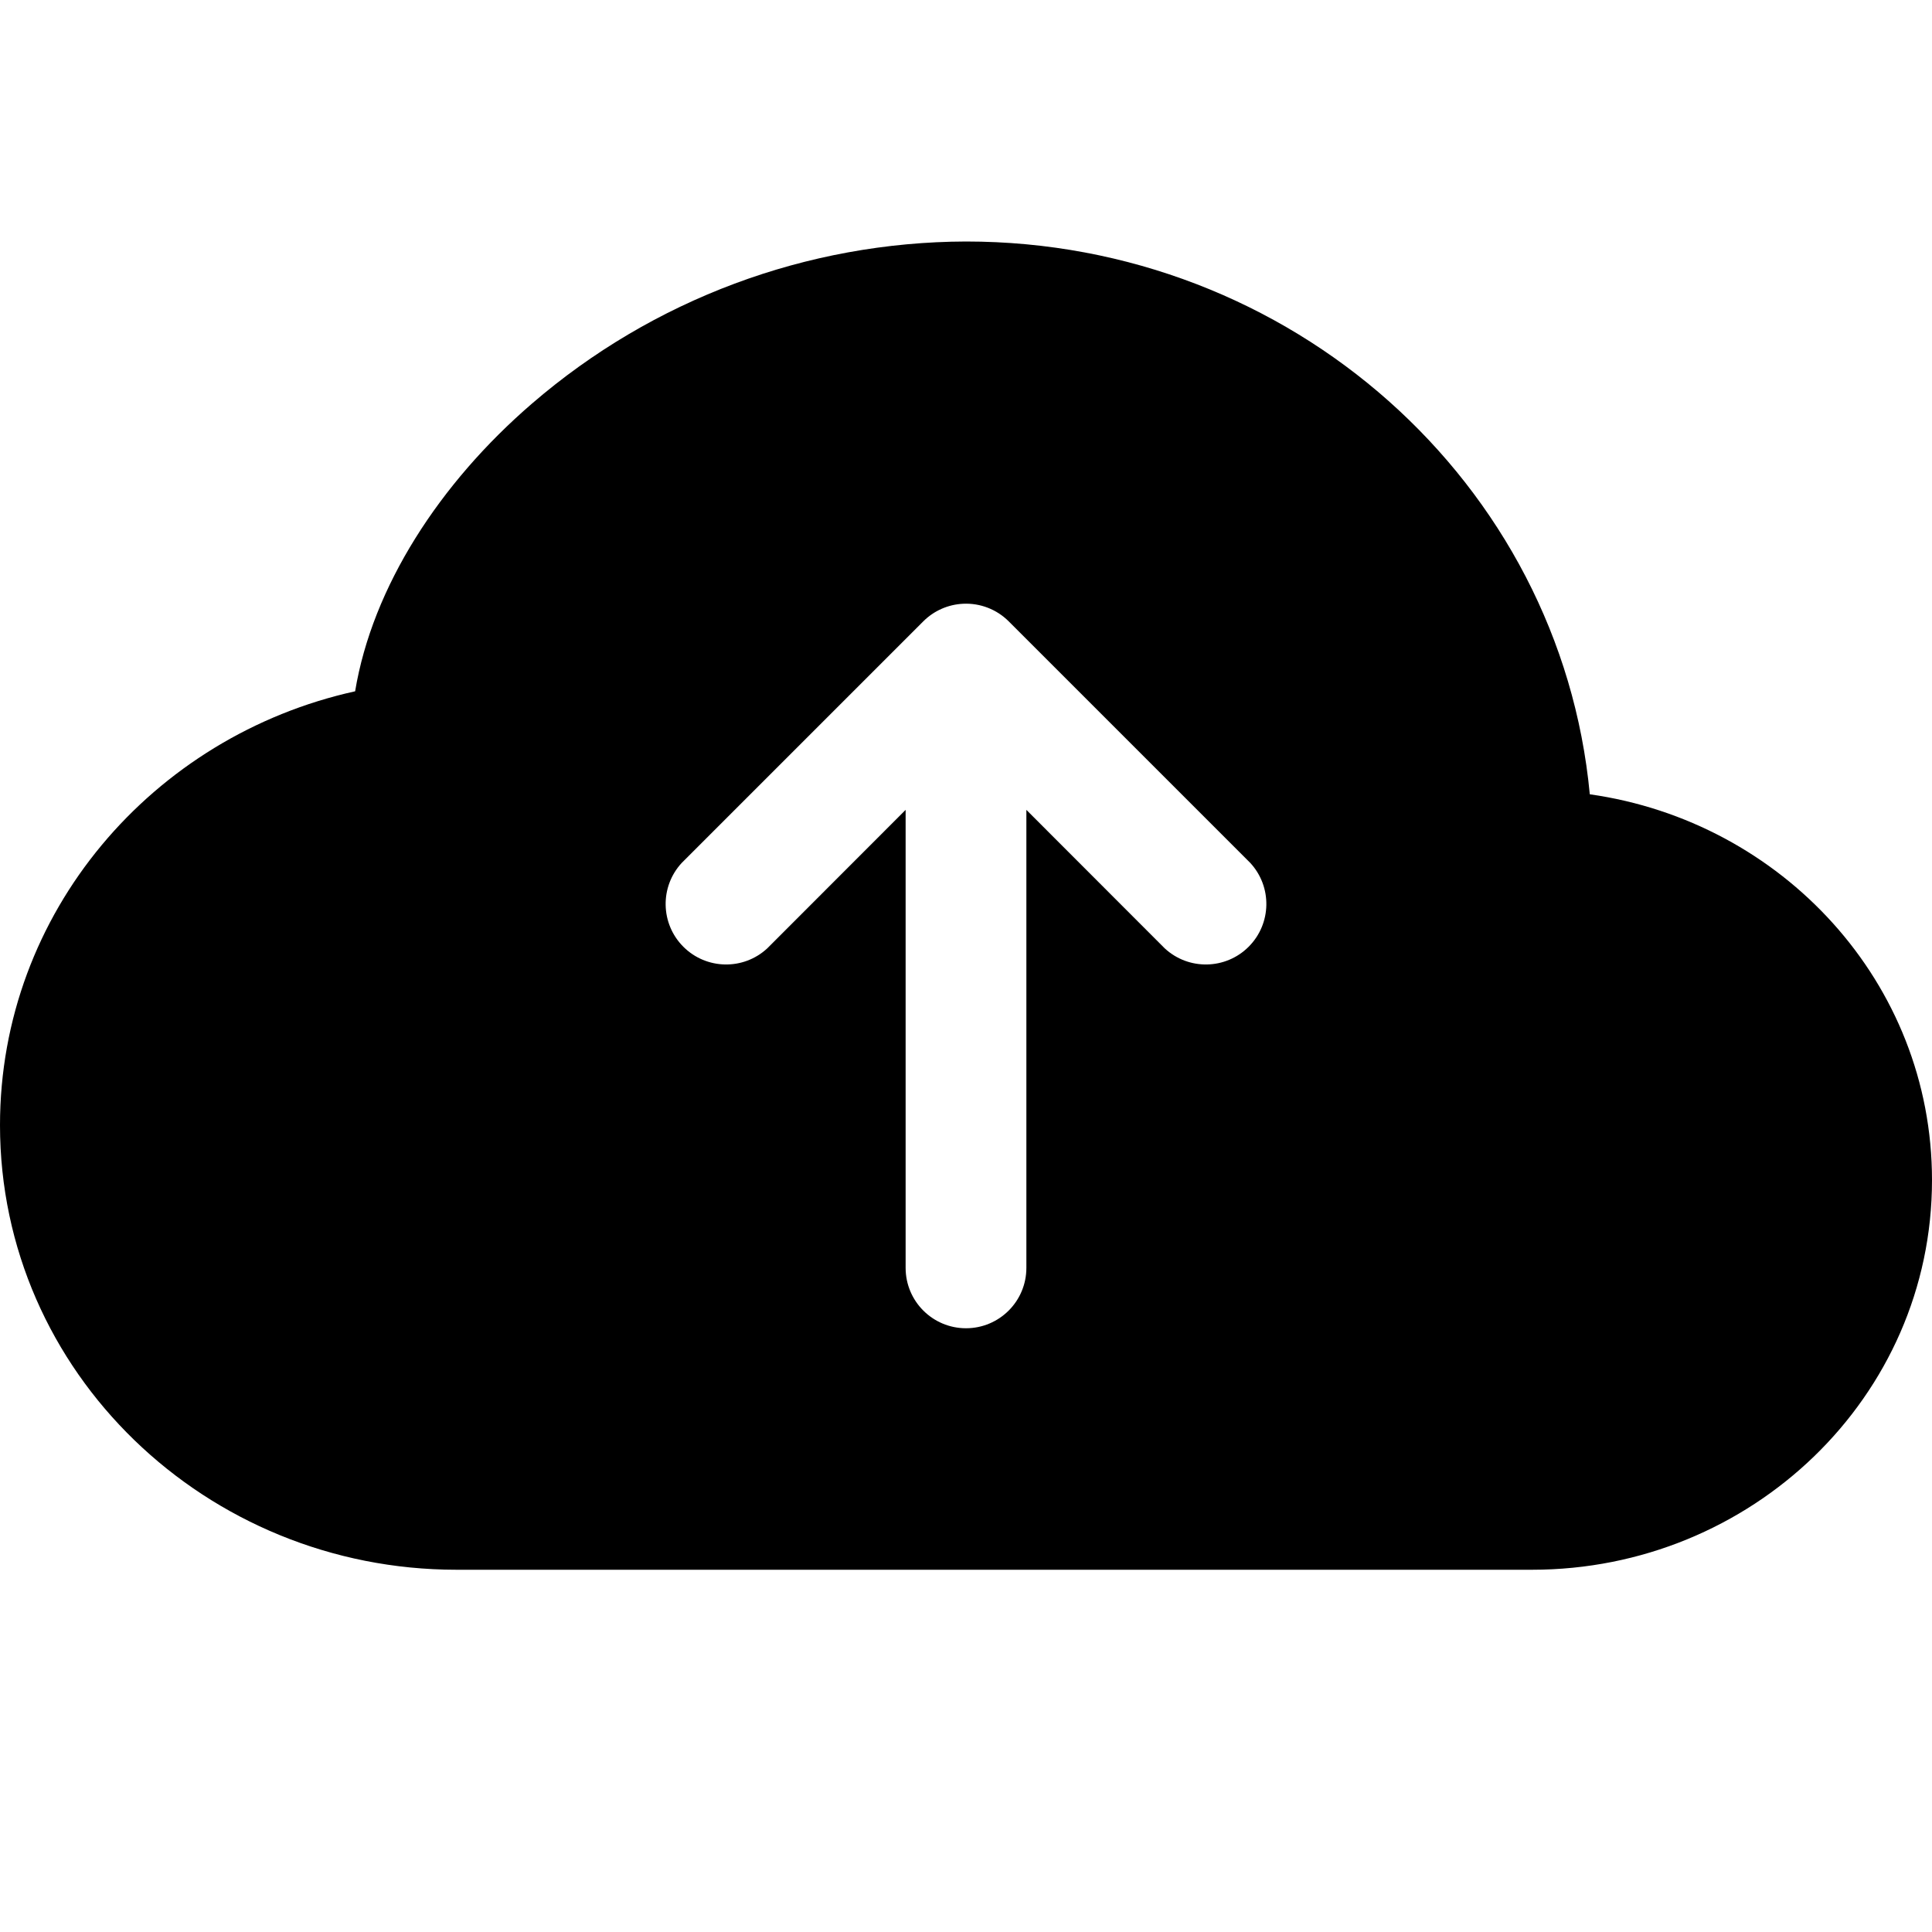
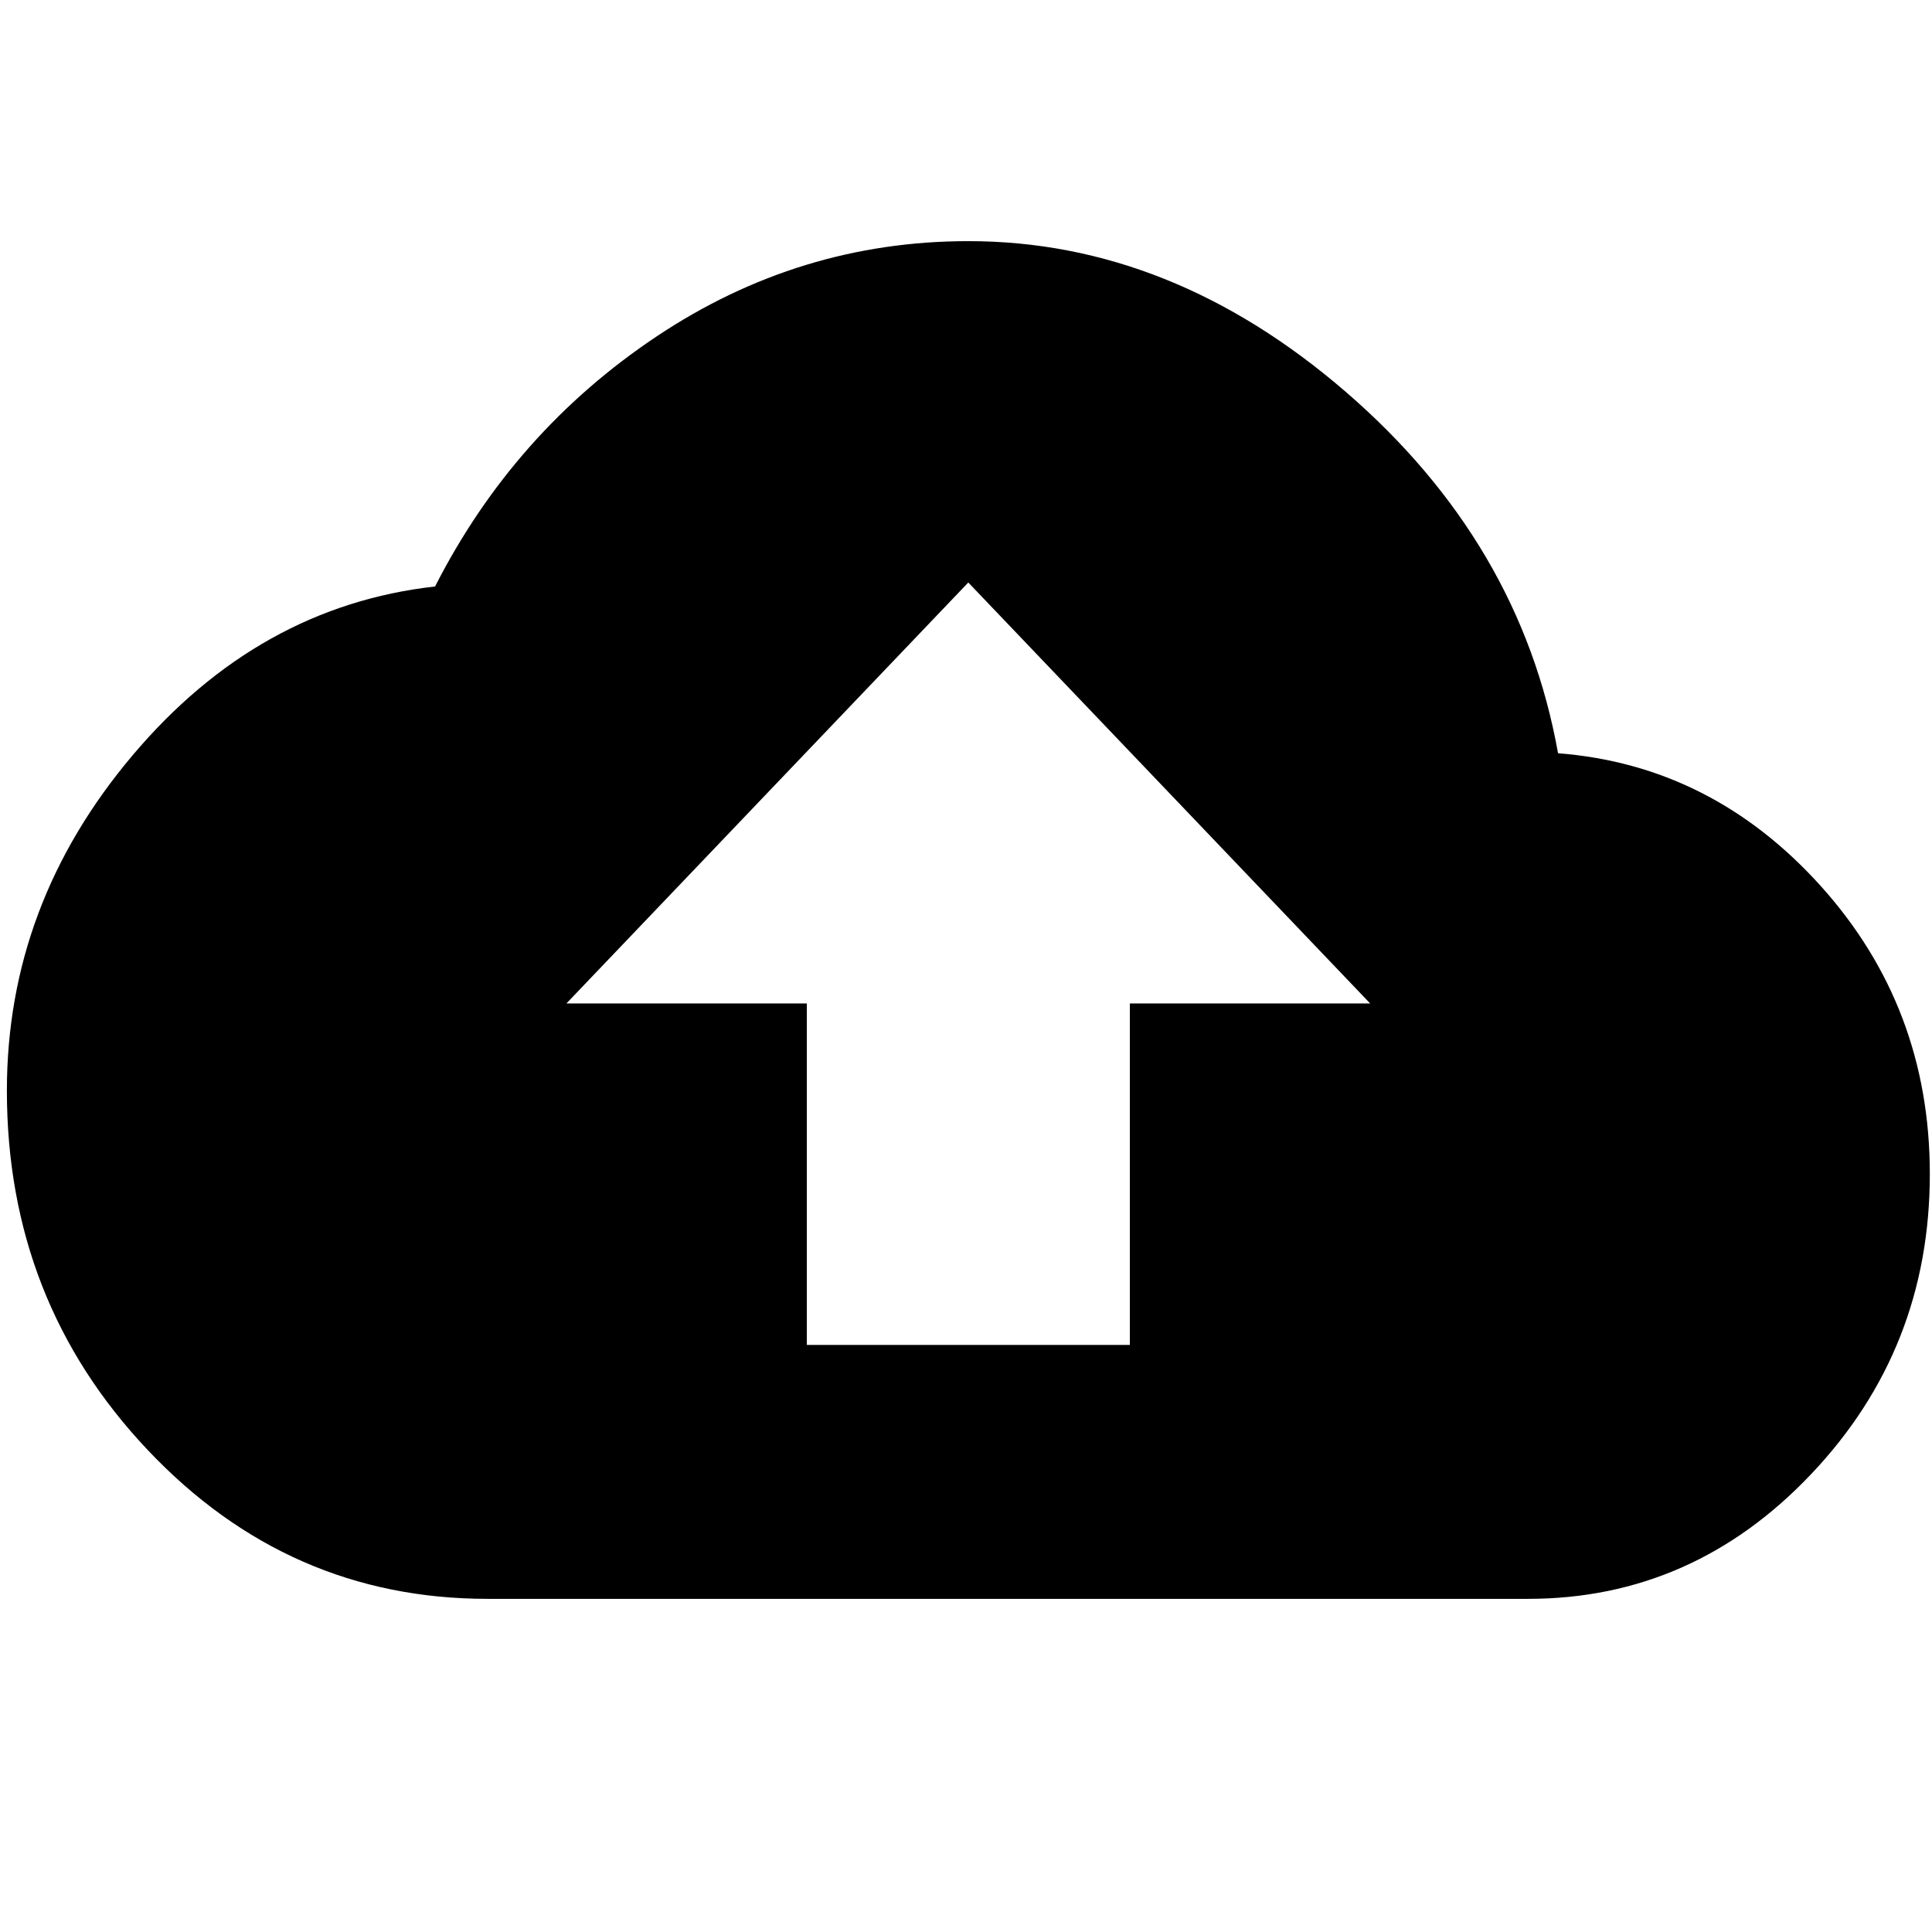
- <svg xmlns="http://www.w3.org/2000/svg" id="svg2595" version="1.1" fill="currentColor" class="bi bi-cloud-arrow-up-fill" viewBox="0 0 16 16" height="1em" width="1em">
+ <svg xmlns="http://www.w3.org/2000/svg" width="1em" height="1em" viewBox="0 0 16 16" class="bi bi-cloud-arrow-up-fill" fill="currentColor" version="1.1" id="svg2595">
  <defs id="defs2599" />
-   <path d="M 8 2 A 5.53 5.53 0 0 0 4.406 3.342 C 3.64 4.002 3.084 4.862 2.941 5.725 C 1.265 6.095 2.9605947e-16 7.555 0 9.318 C 0 11.366 1.708 13 3.781 13 L 12.688 13 C 14.502 13 16 11.57 16 9.773 C 16 8.137 14.758 6.803 13.166 6.578 C 12.923 3.998 10.69 2 8 2 z M 7.977 5 A 0.5 0.5 0 0 1 8.354 5.146 L 10.354 7.146 A 0.501 0.501 0 0 1 9.646 7.854 L 8.5 6.707 L 8.5 10.5 A 0.5 0.5 0 0 1 7.5 10.5 L 7.5 6.707 L 6.354 7.854 A 0.501 0.501 0 0 1 5.646 7.146 L 7.646 5.146 A 0.5 0.5 0 0 1 7.977 5 z " style="fill:#000000;fill-opacity:1;fill-rule:evenodd" id="path2593" />
+   <path style="stroke-width:0.021" d="M 9.357,8.31 H 11.347 L 8.019,4.824 4.691,8.31 h 1.991 v 2.828 h 2.675 z M 12.903,6.238 q 1.275,0.099 2.177,1.101 0.902,1.003 0.902,2.384 0,1.447 -0.98,2.482 -0.98,1.036 -2.348,1.036 H 4.038 q -1.649,0 -2.815,-1.233 -1.166,-1.233 -1.166,-2.976 0,-1.545 1.042,-2.778 1.042,-1.233 2.504,-1.397 0.653,-1.282 1.835,-2.071 1.182,-0.789 2.582,-0.789 1.68,0 3.126,1.249 1.446,1.249 1.757,2.992 z" id="path193" />
</svg>
